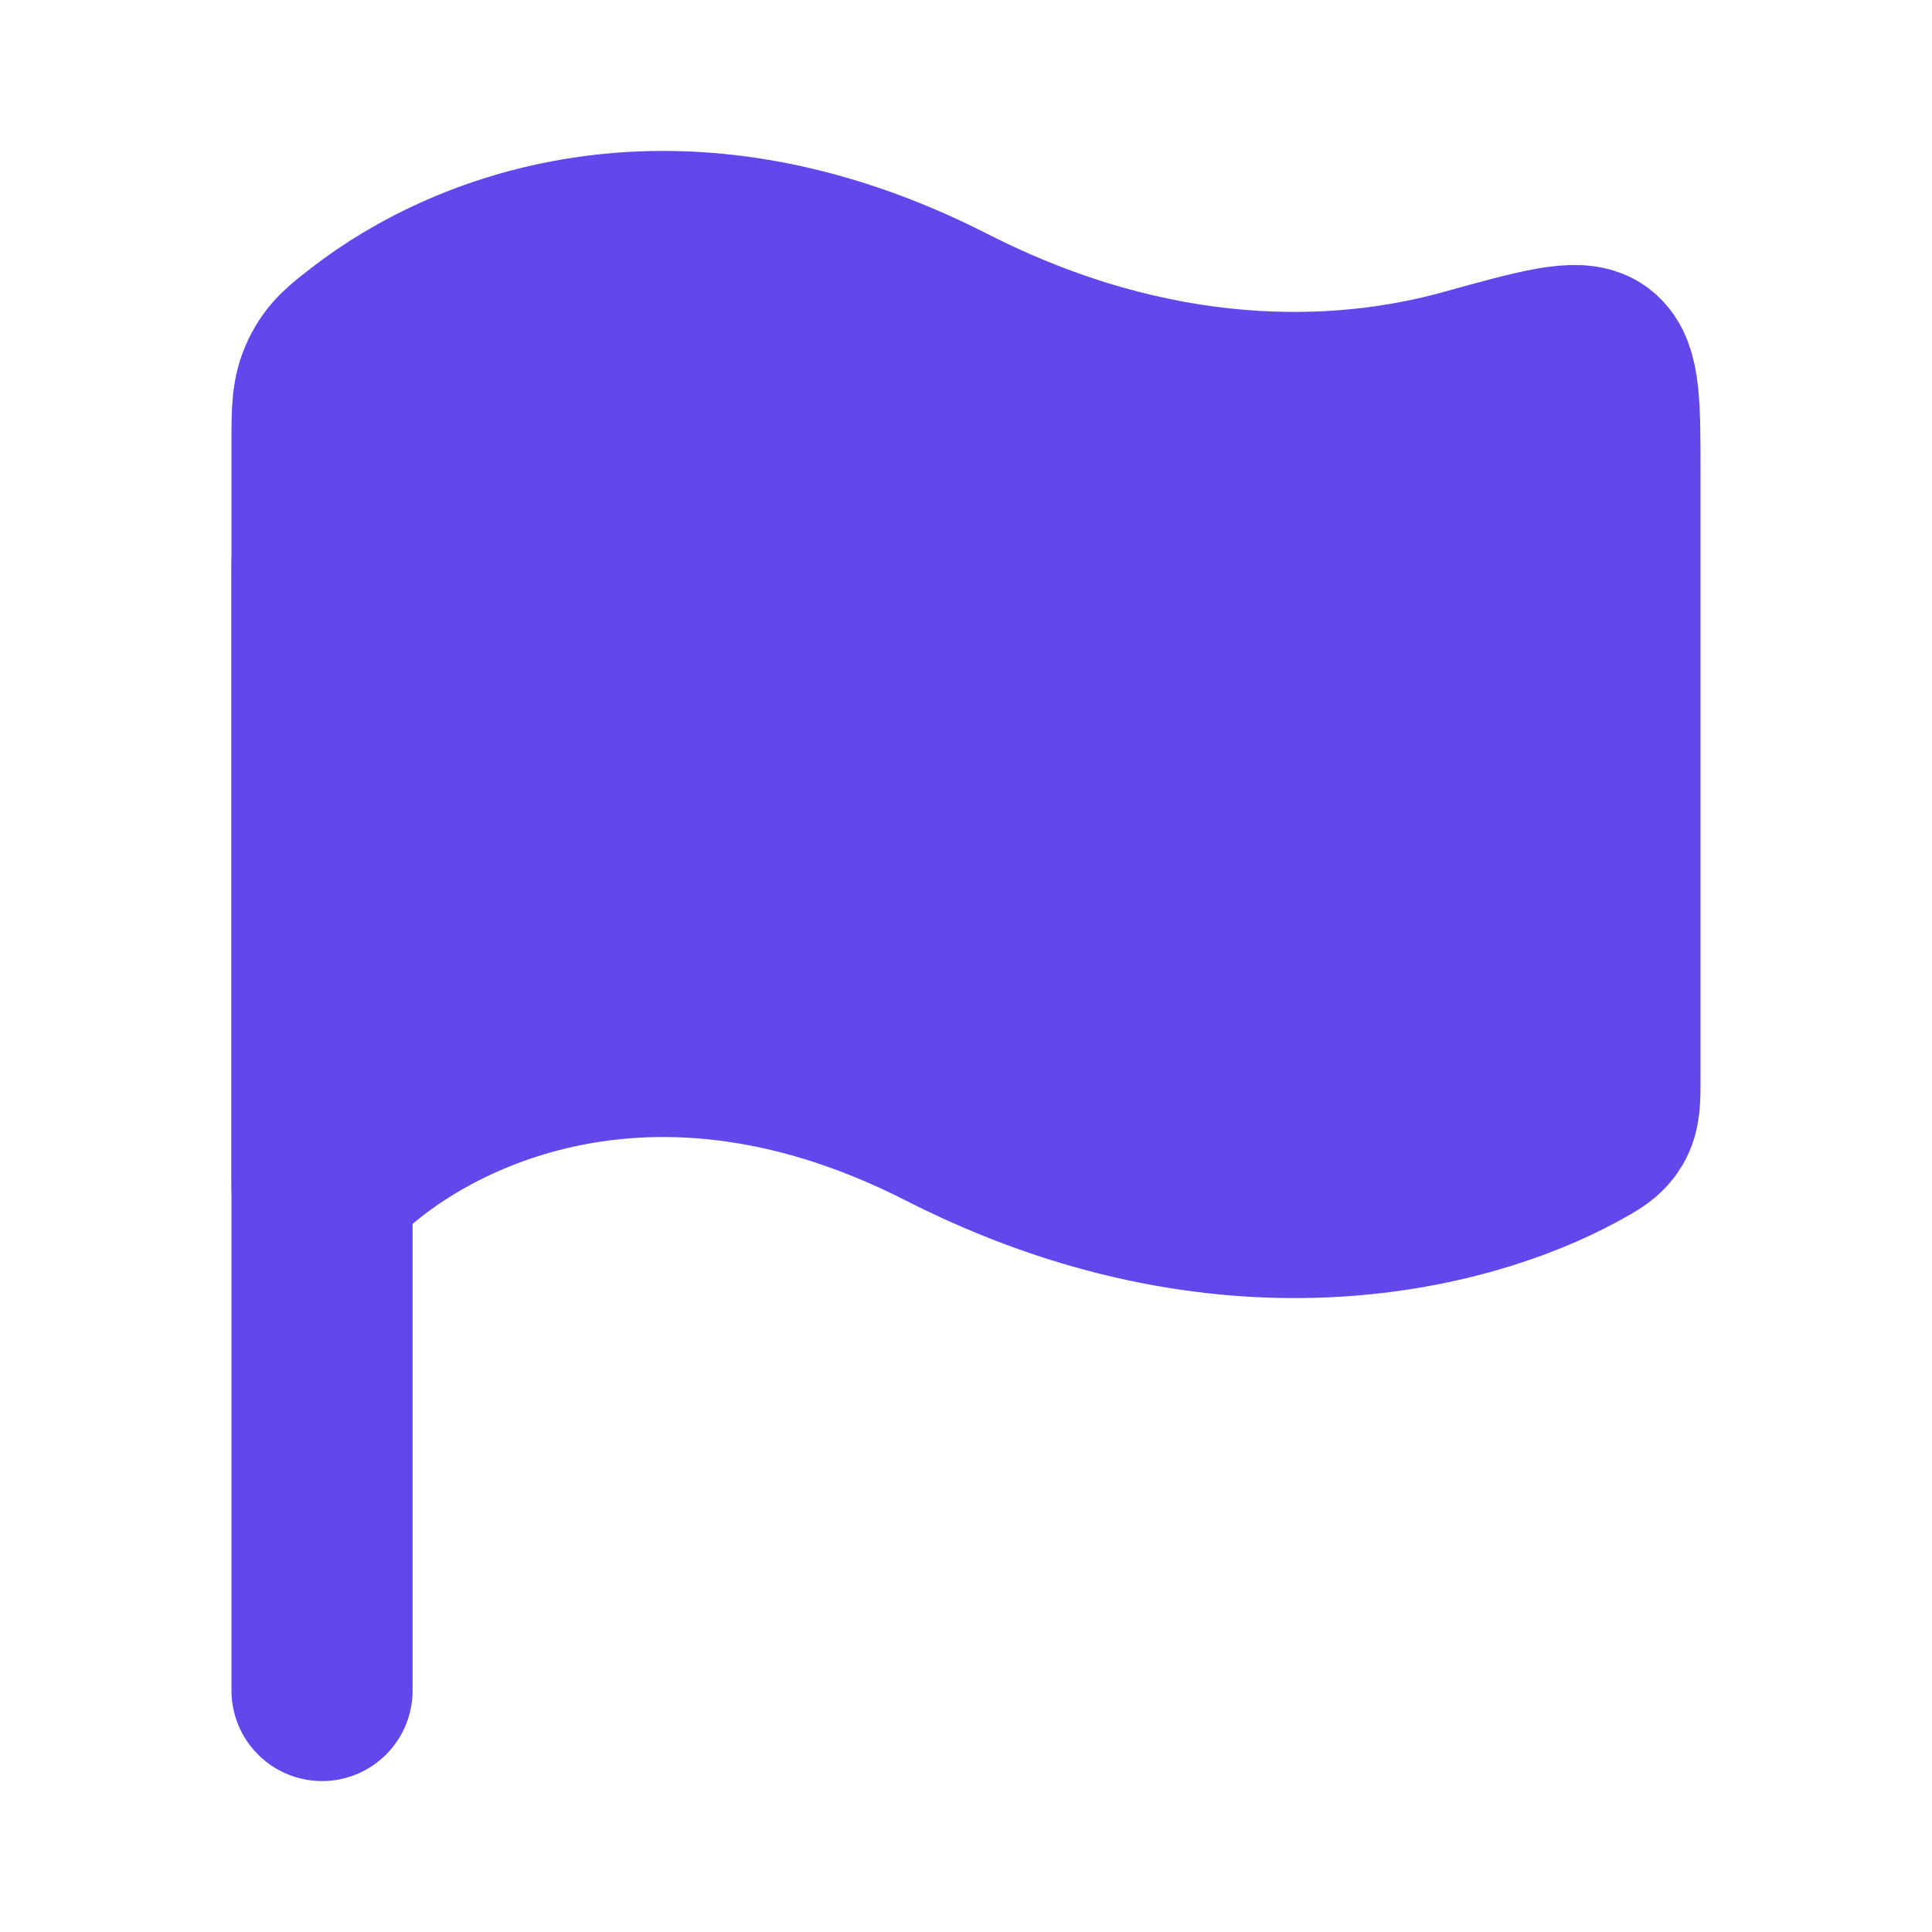
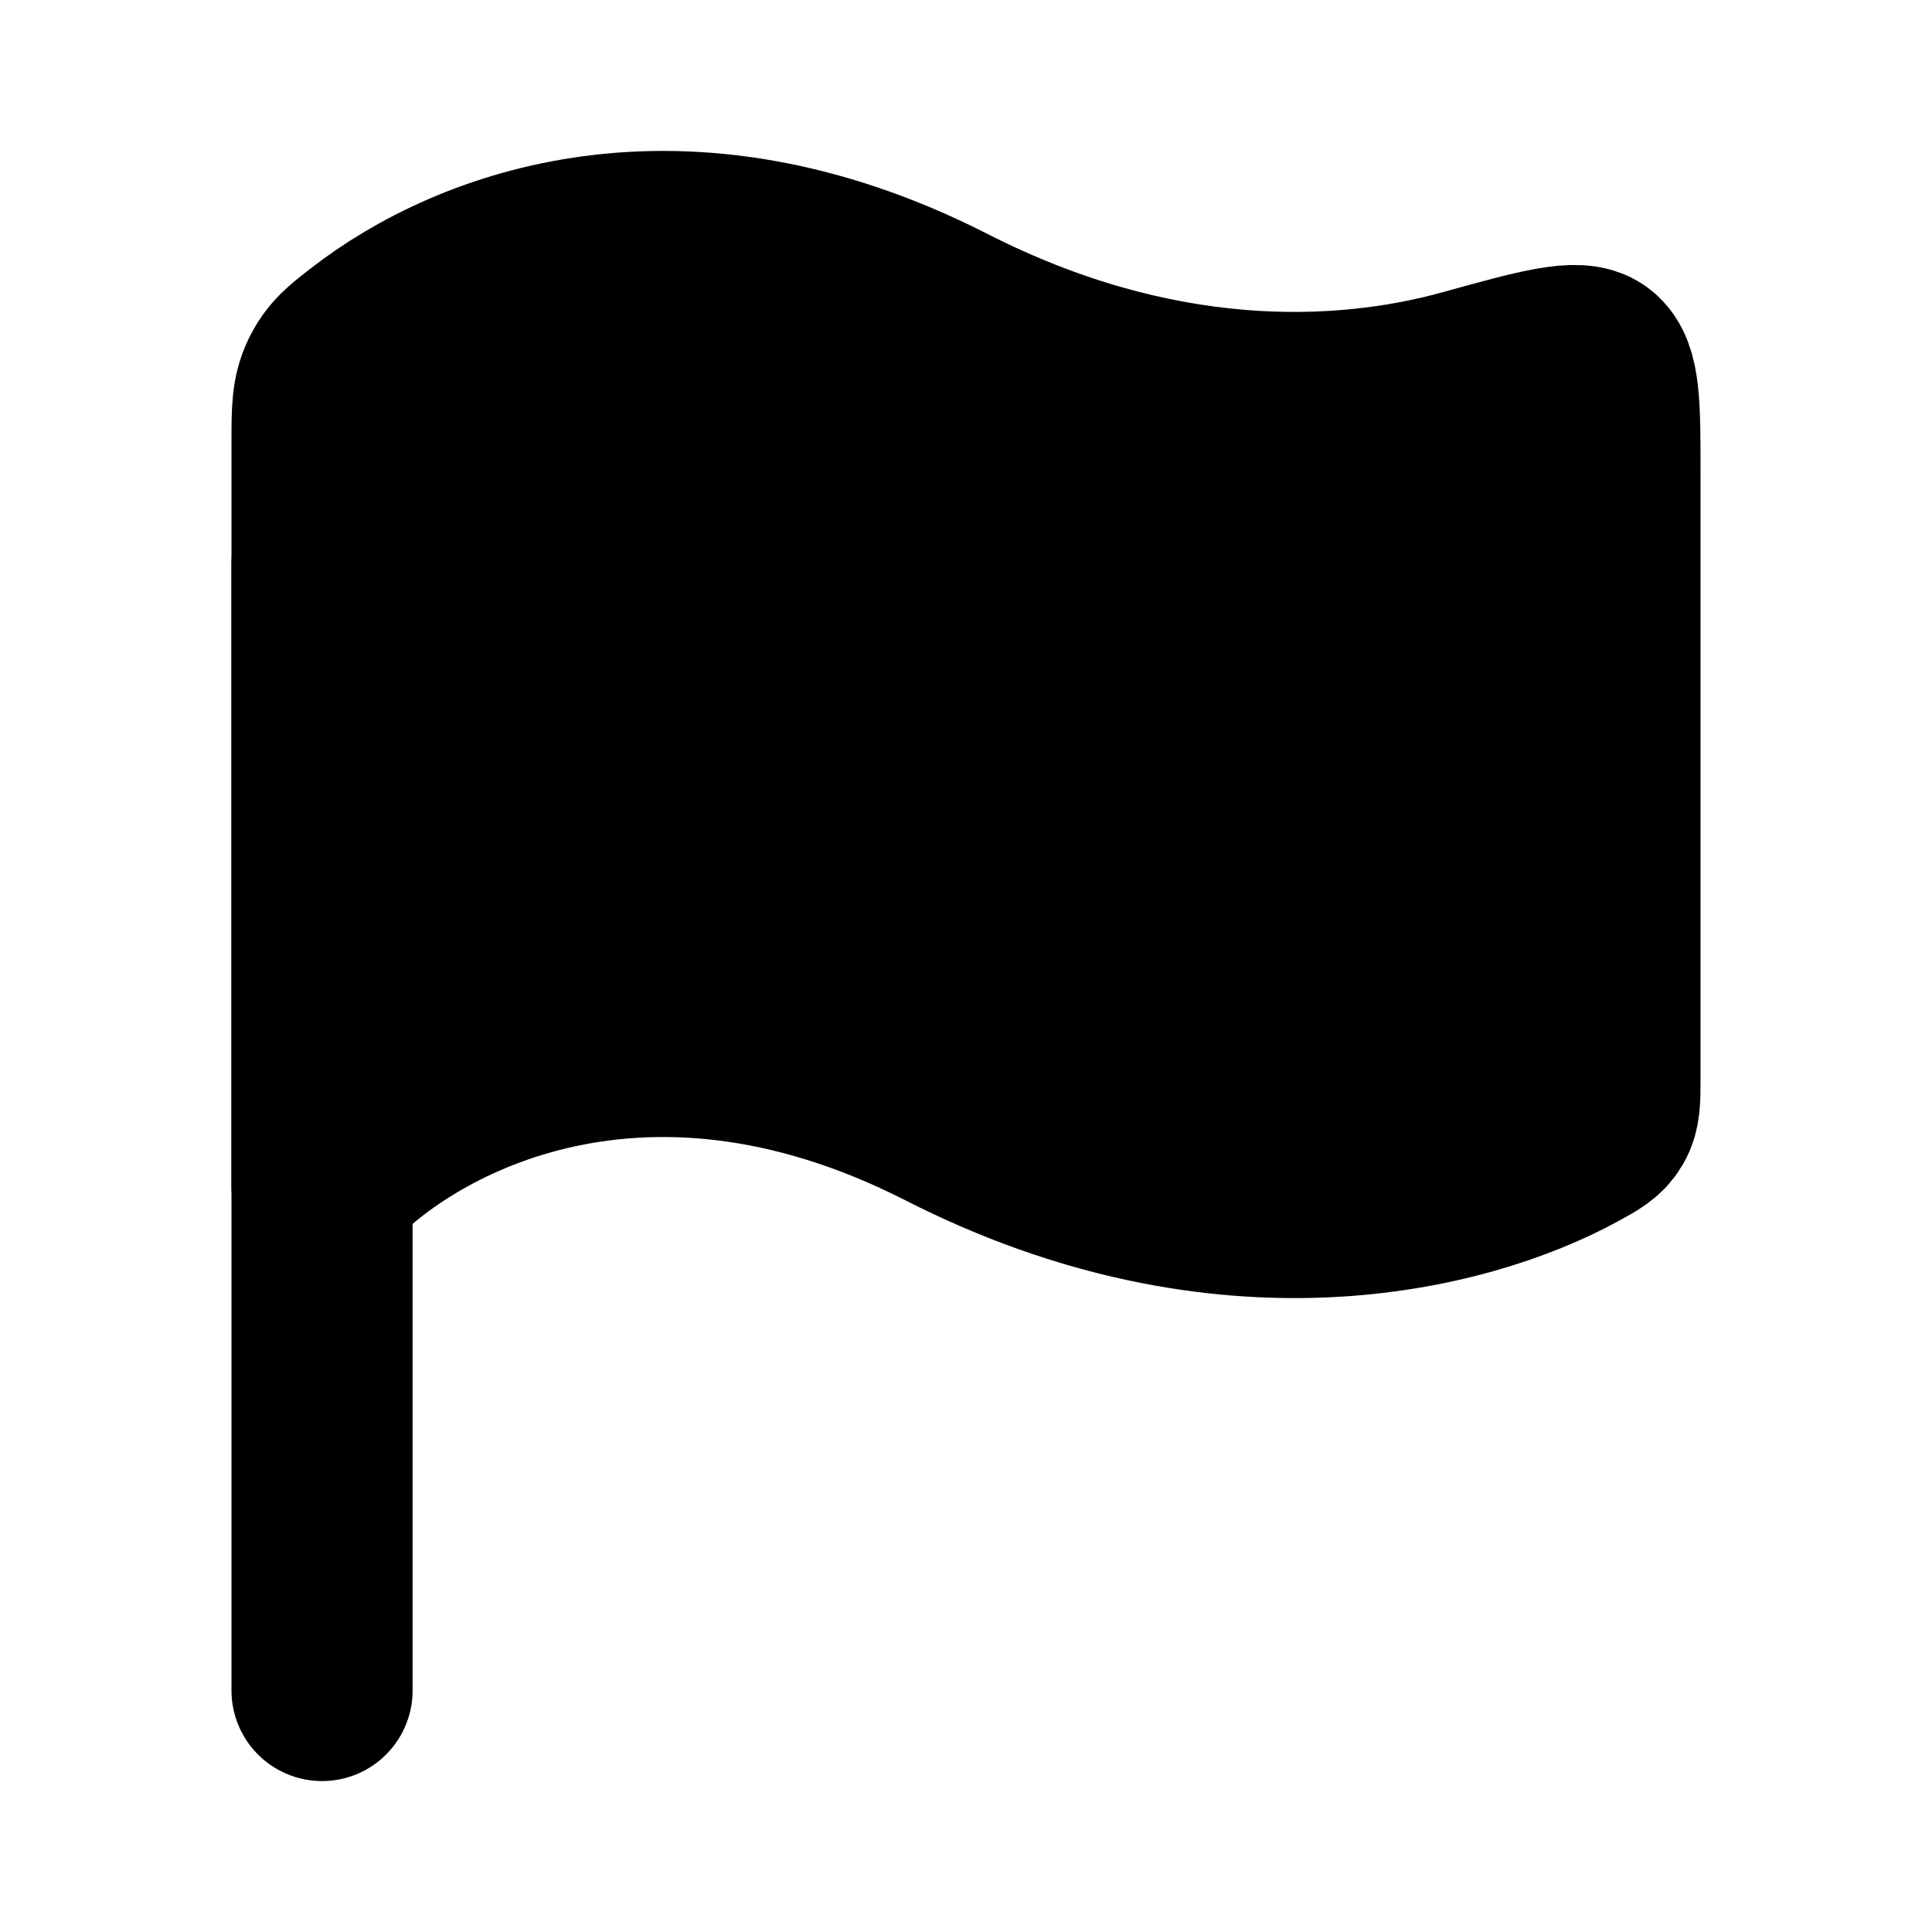
- <svg xmlns="http://www.w3.org/2000/svg" width="16" height="16" viewBox="0 0 16 16" fill="none">
-   <path d="M2.667 4.667V14" stroke="#6347EA" stroke-width="1.5" stroke-linecap="round" stroke-linejoin="round" />
-   <path d="M7.838 2.606C5.635 1.483 3.901 2.141 3.036 2.813C2.88 2.934 2.802 2.994 2.734 3.133C2.667 3.272 2.667 3.401 2.667 3.659V9.821C3.313 9.089 5.252 7.955 7.838 9.272C10.149 10.45 12.116 9.962 13.046 9.453C13.175 9.382 13.24 9.347 13.287 9.269C13.333 9.19 13.333 9.105 13.333 8.934V3.916C13.333 3.364 13.333 3.087 13.202 2.987C13.07 2.887 12.762 2.973 12.147 3.143C11.093 3.435 9.561 3.484 7.838 2.606Z" fill="#6347EA" stroke="#6347EA" stroke-width="1.5" stroke-linecap="round" stroke-linejoin="round" />
+ <svg xmlns="http://www.w3.org/2000/svg" width="16" height="16" viewBox="0 0 16 16" fill="currentcolor">
+   <path d="M2.667 4.667V14" stroke="currentcolor" stroke-width="1.5" stroke-linecap="round" stroke-linejoin="round" />
+   <path d="M7.838 2.606C5.635 1.483 3.901 2.141 3.036 2.813C2.88 2.934 2.802 2.994 2.734 3.133C2.667 3.272 2.667 3.401 2.667 3.659V9.821C3.313 9.089 5.252 7.955 7.838 9.272C10.149 10.45 12.116 9.962 13.046 9.453C13.175 9.382 13.24 9.347 13.287 9.269C13.333 9.19 13.333 9.105 13.333 8.934V3.916C13.333 3.364 13.333 3.087 13.202 2.987C13.07 2.887 12.762 2.973 12.147 3.143C11.093 3.435 9.561 3.484 7.838 2.606Z" fill="currentcolor" stroke="currentcolor" stroke-width="1.5" stroke-linecap="round" stroke-linejoin="round" />
</svg>
